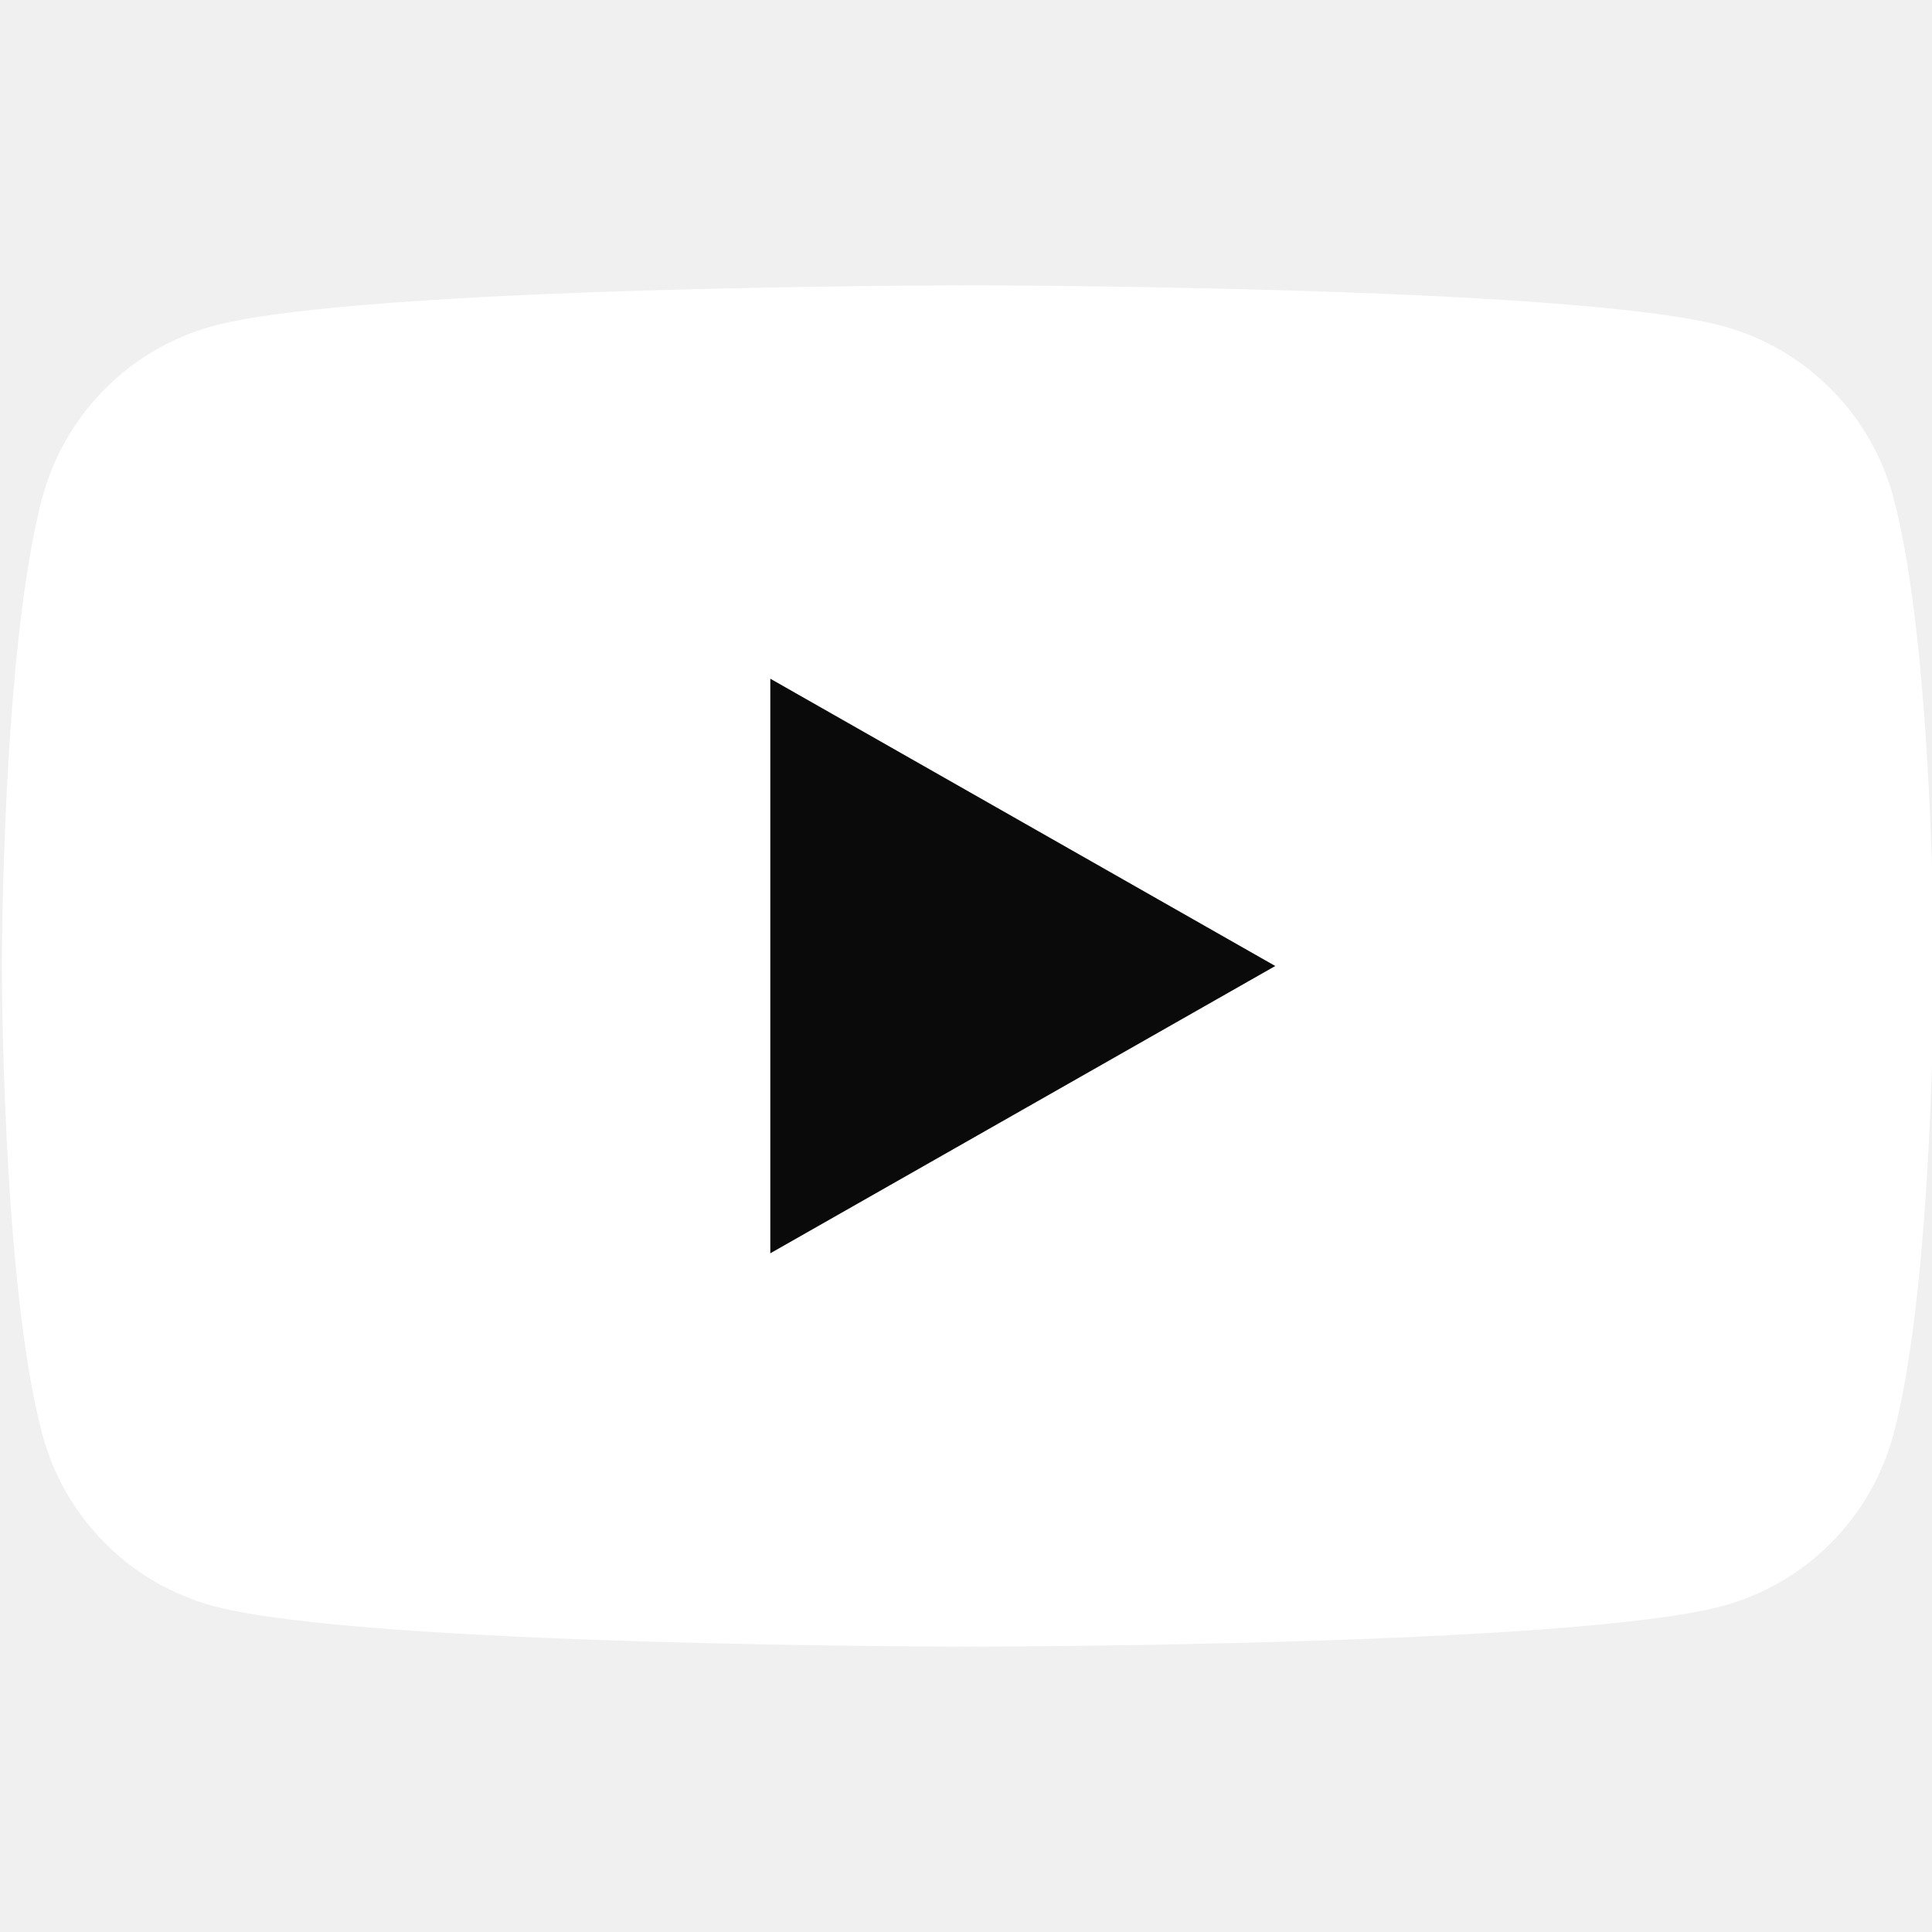
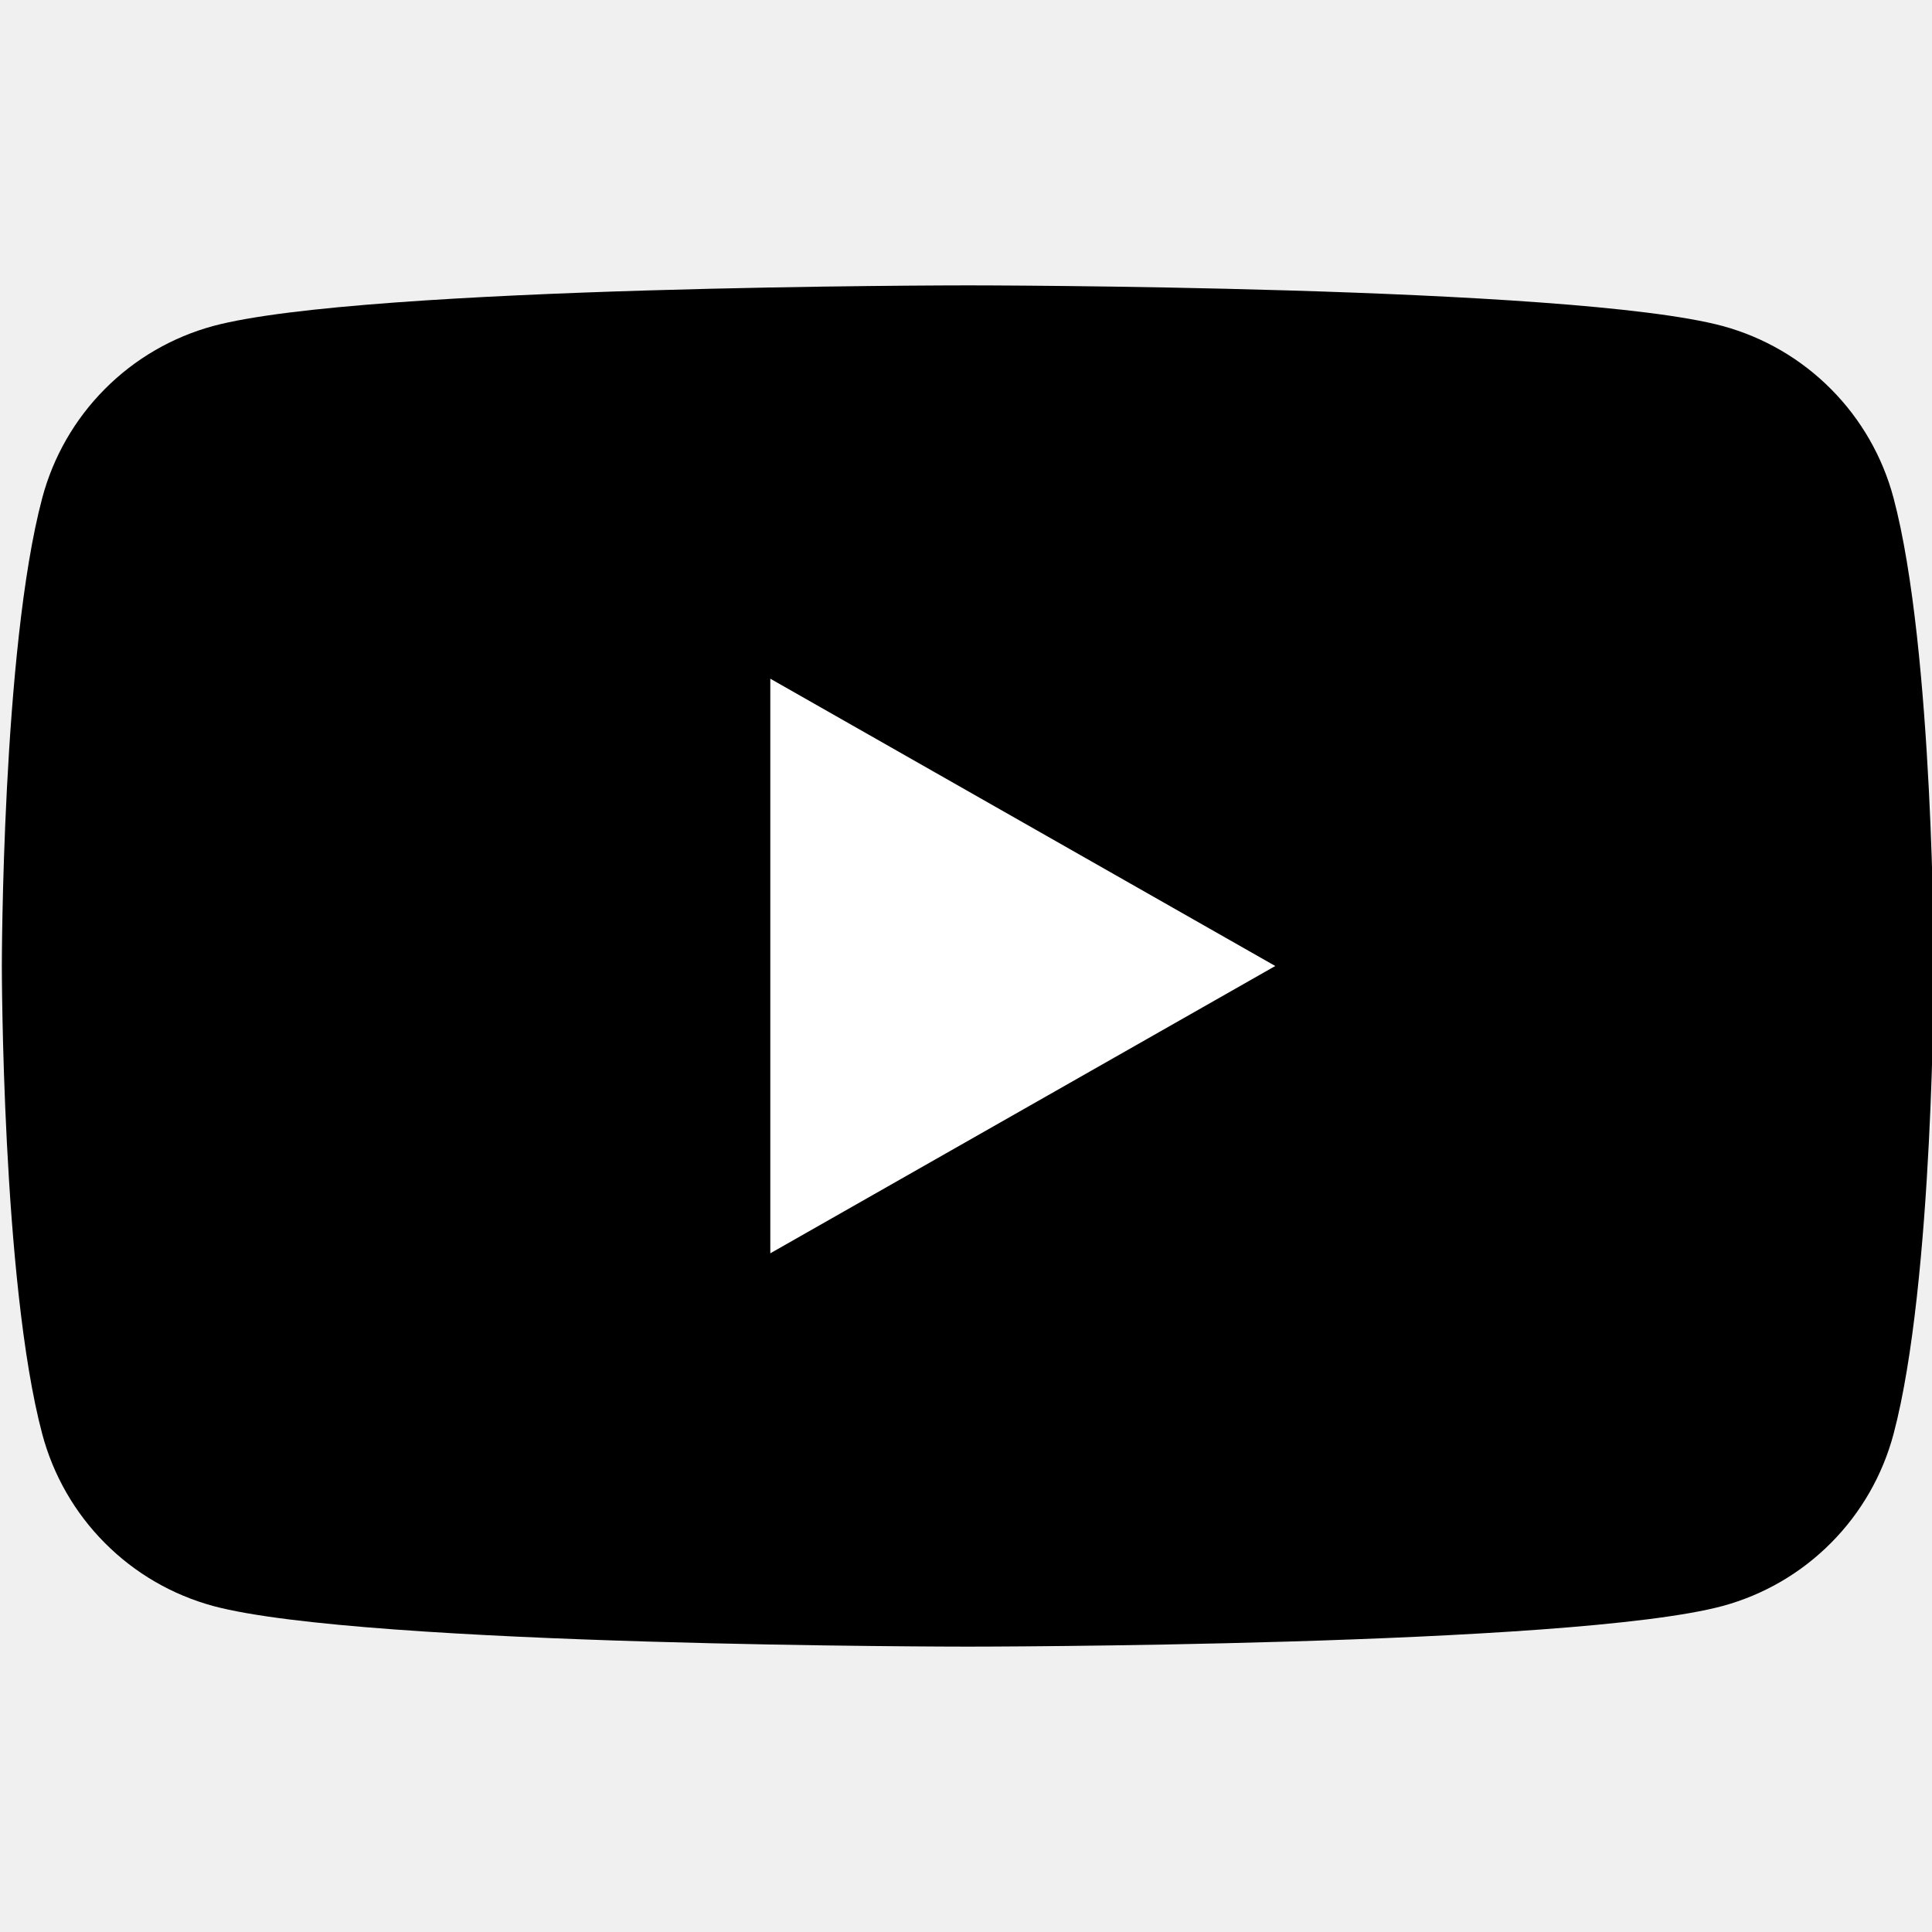
<svg xmlns="http://www.w3.org/2000/svg" width="24" height="24" viewBox="0 0 24 24" fill="none">
  <g clip-path="url(#clip0_290_15338)">
-     <path d="M23.522 6.185C23.386 5.675 23.119 5.209 22.746 4.834C22.374 4.459 21.91 4.189 21.4 4.05C19.523 3.545 12.023 3.545 12.023 3.545C12.023 3.545 4.523 3.545 2.647 4.05C2.137 4.189 1.673 4.459 1.301 4.834C0.928 5.209 0.661 5.675 0.525 6.185C0.023 8.07 0.023 12 0.023 12C0.023 12 0.023 15.93 0.525 17.815C0.661 18.325 0.928 18.791 1.301 19.166C1.673 19.541 2.137 19.811 2.647 19.95C4.523 20.455 12.023 20.455 12.023 20.455C12.023 20.455 19.523 20.455 21.4 19.95C21.91 19.811 22.374 19.541 22.746 19.166C23.119 18.791 23.386 18.325 23.522 17.815C24.023 15.93 24.023 12 24.023 12C24.023 12 24.023 8.07 23.522 6.185Z" fill="white" />
-     <path d="M9.569 15.569V8.431L15.842 12L9.569 15.569Z" fill="#0A0A0A" />
+     <path d="M23.522 6.185C23.386 5.675 23.119 5.209 22.746 4.834C22.374 4.459 21.91 4.189 21.4 4.05C19.523 3.545 12.023 3.545 12.023 3.545C12.023 3.545 4.523 3.545 2.647 4.05C2.137 4.189 1.673 4.459 1.301 4.834C0.928 5.209 0.661 5.675 0.525 6.185C0.023 8.07 0.023 12 0.023 12C0.023 12 0.023 15.93 0.525 17.815C0.661 18.325 0.928 18.791 1.301 19.166C1.673 19.541 2.137 19.811 2.647 19.95C4.523 20.455 12.023 20.455 12.023 20.455C12.023 20.455 19.523 20.455 21.4 19.95C21.91 19.811 22.374 19.541 22.746 19.166C23.119 18.791 23.386 18.325 23.522 17.815C24.023 15.93 24.023 12 24.023 12C24.023 12 24.023 8.07 23.522 6.185Z" fill="black" />
+     <path d="M9.569 15.569V8.431L15.842 12L9.569 15.569Z" fill="white" />
  </g>
  <defs>
    <clipPath id="clip0_290_15338">
-       <rect width="24" height="24" fill="white" />
+       <rect width="24" height="24" fill="black" />
    </clipPath>
  </defs>
</svg>
